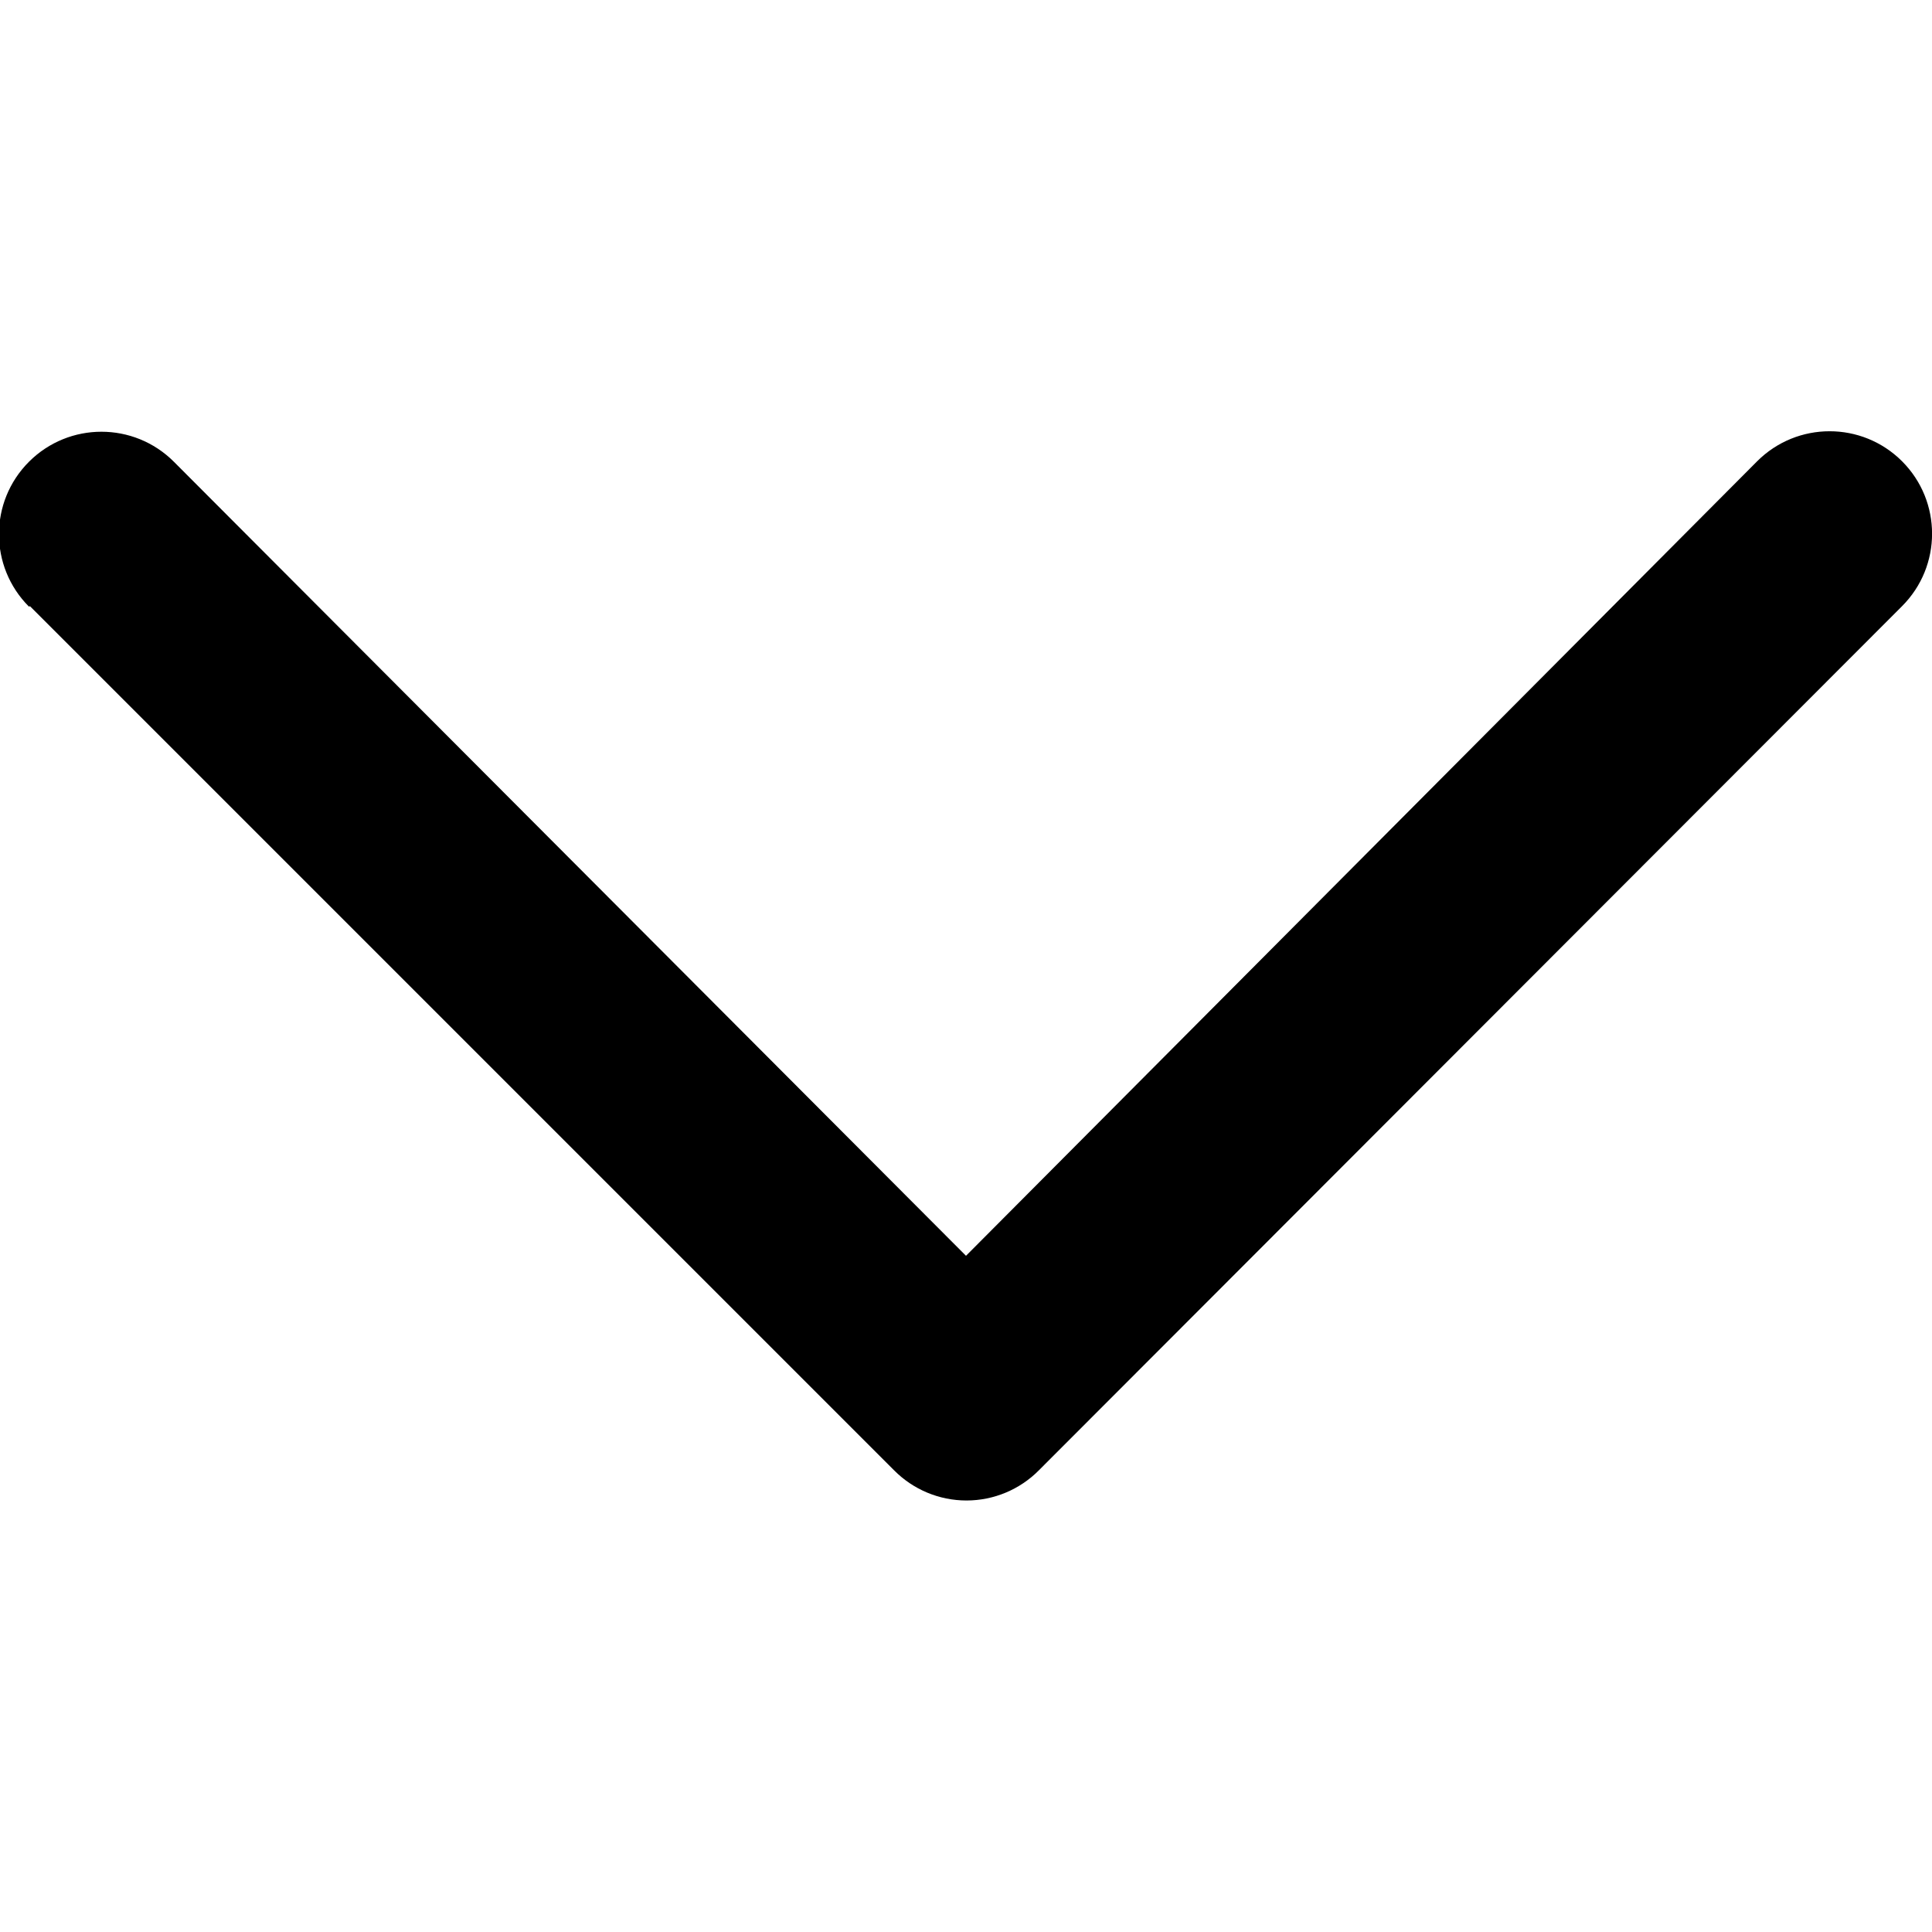
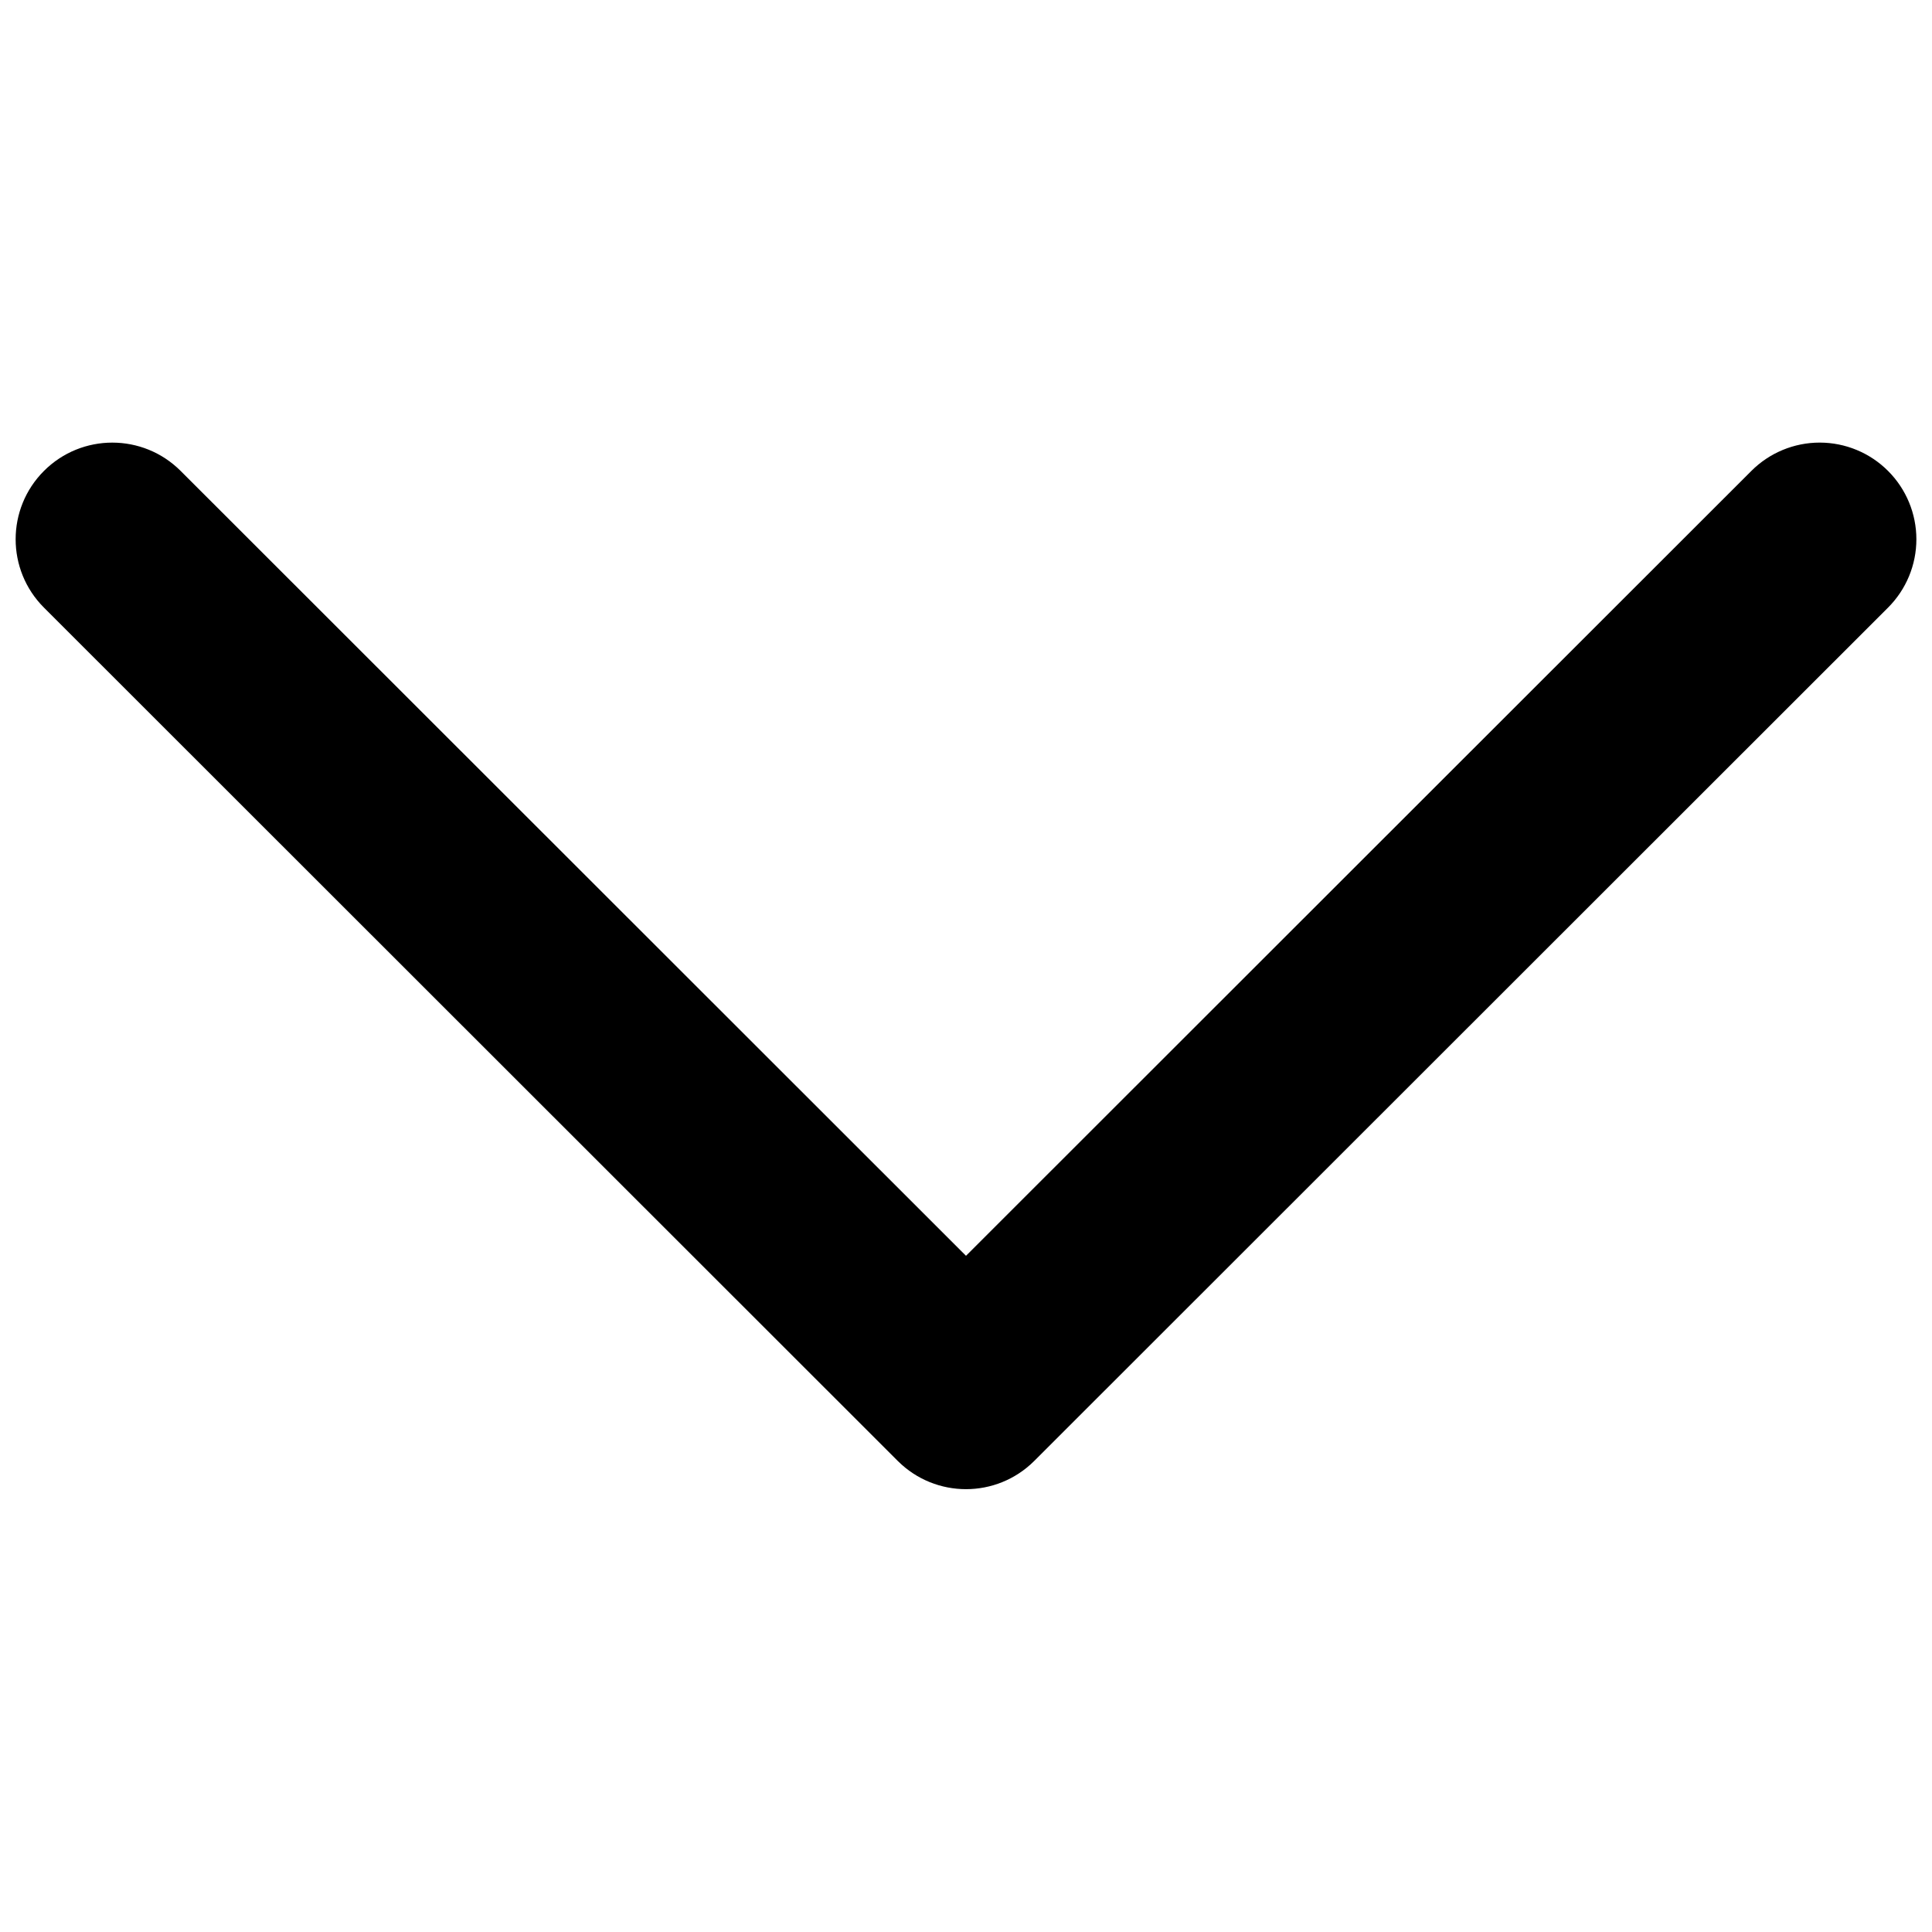
<svg xmlns="http://www.w3.org/2000/svg" id="图层_1" data-name="图层 1" viewBox="0 0 40 40">
-   <path d="M.62,12.55,18.51,30.44a2.11,2.11,0,0,0,3,0L39.38,12.55a2.11,2.11,0,1,0-3-3L20,26,3.6,9.56a2.11,2.11,0,1,0-3,3Z" />
+   <path d="M39.09,9.75a2,2,0,0,0-2.83,0L20,26,3.74,9.75A2,2,0,0,0,.91,12.58L18.59,30.25h0a2,2,0,0,0,2.82,0L39.09,12.58A2,2,0,0,0,39.09,9.75Z" />
</svg>
